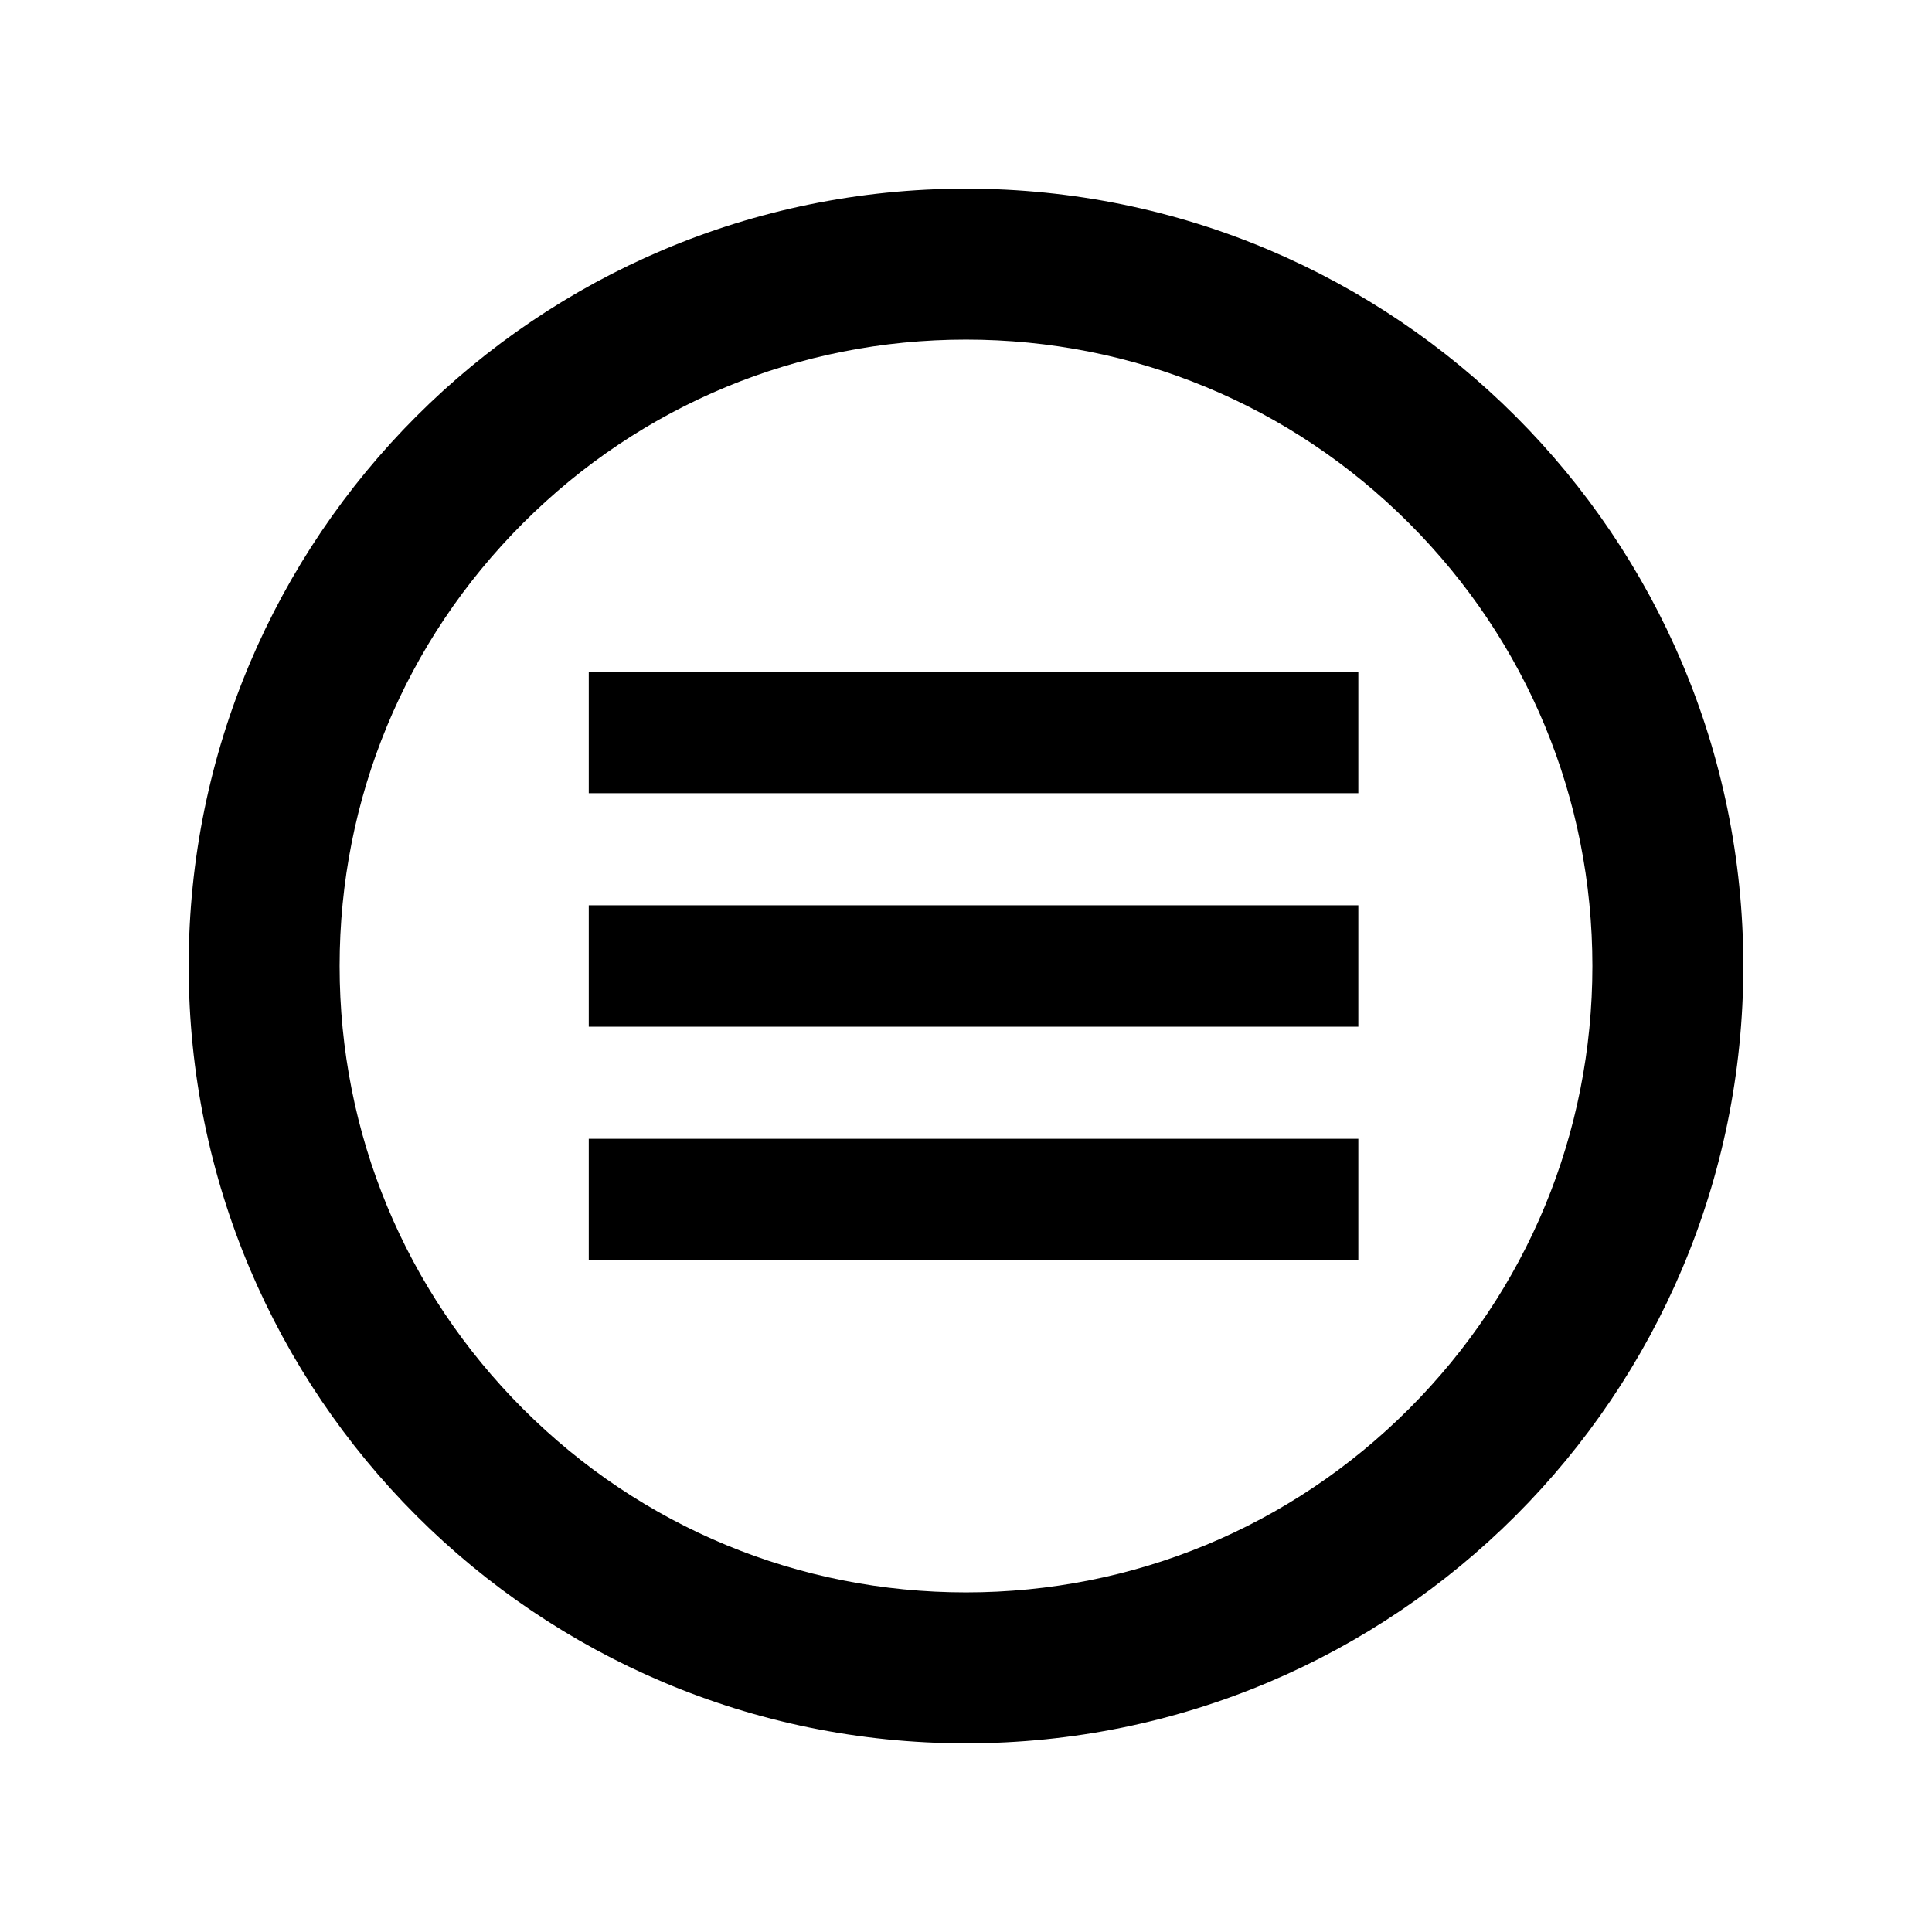
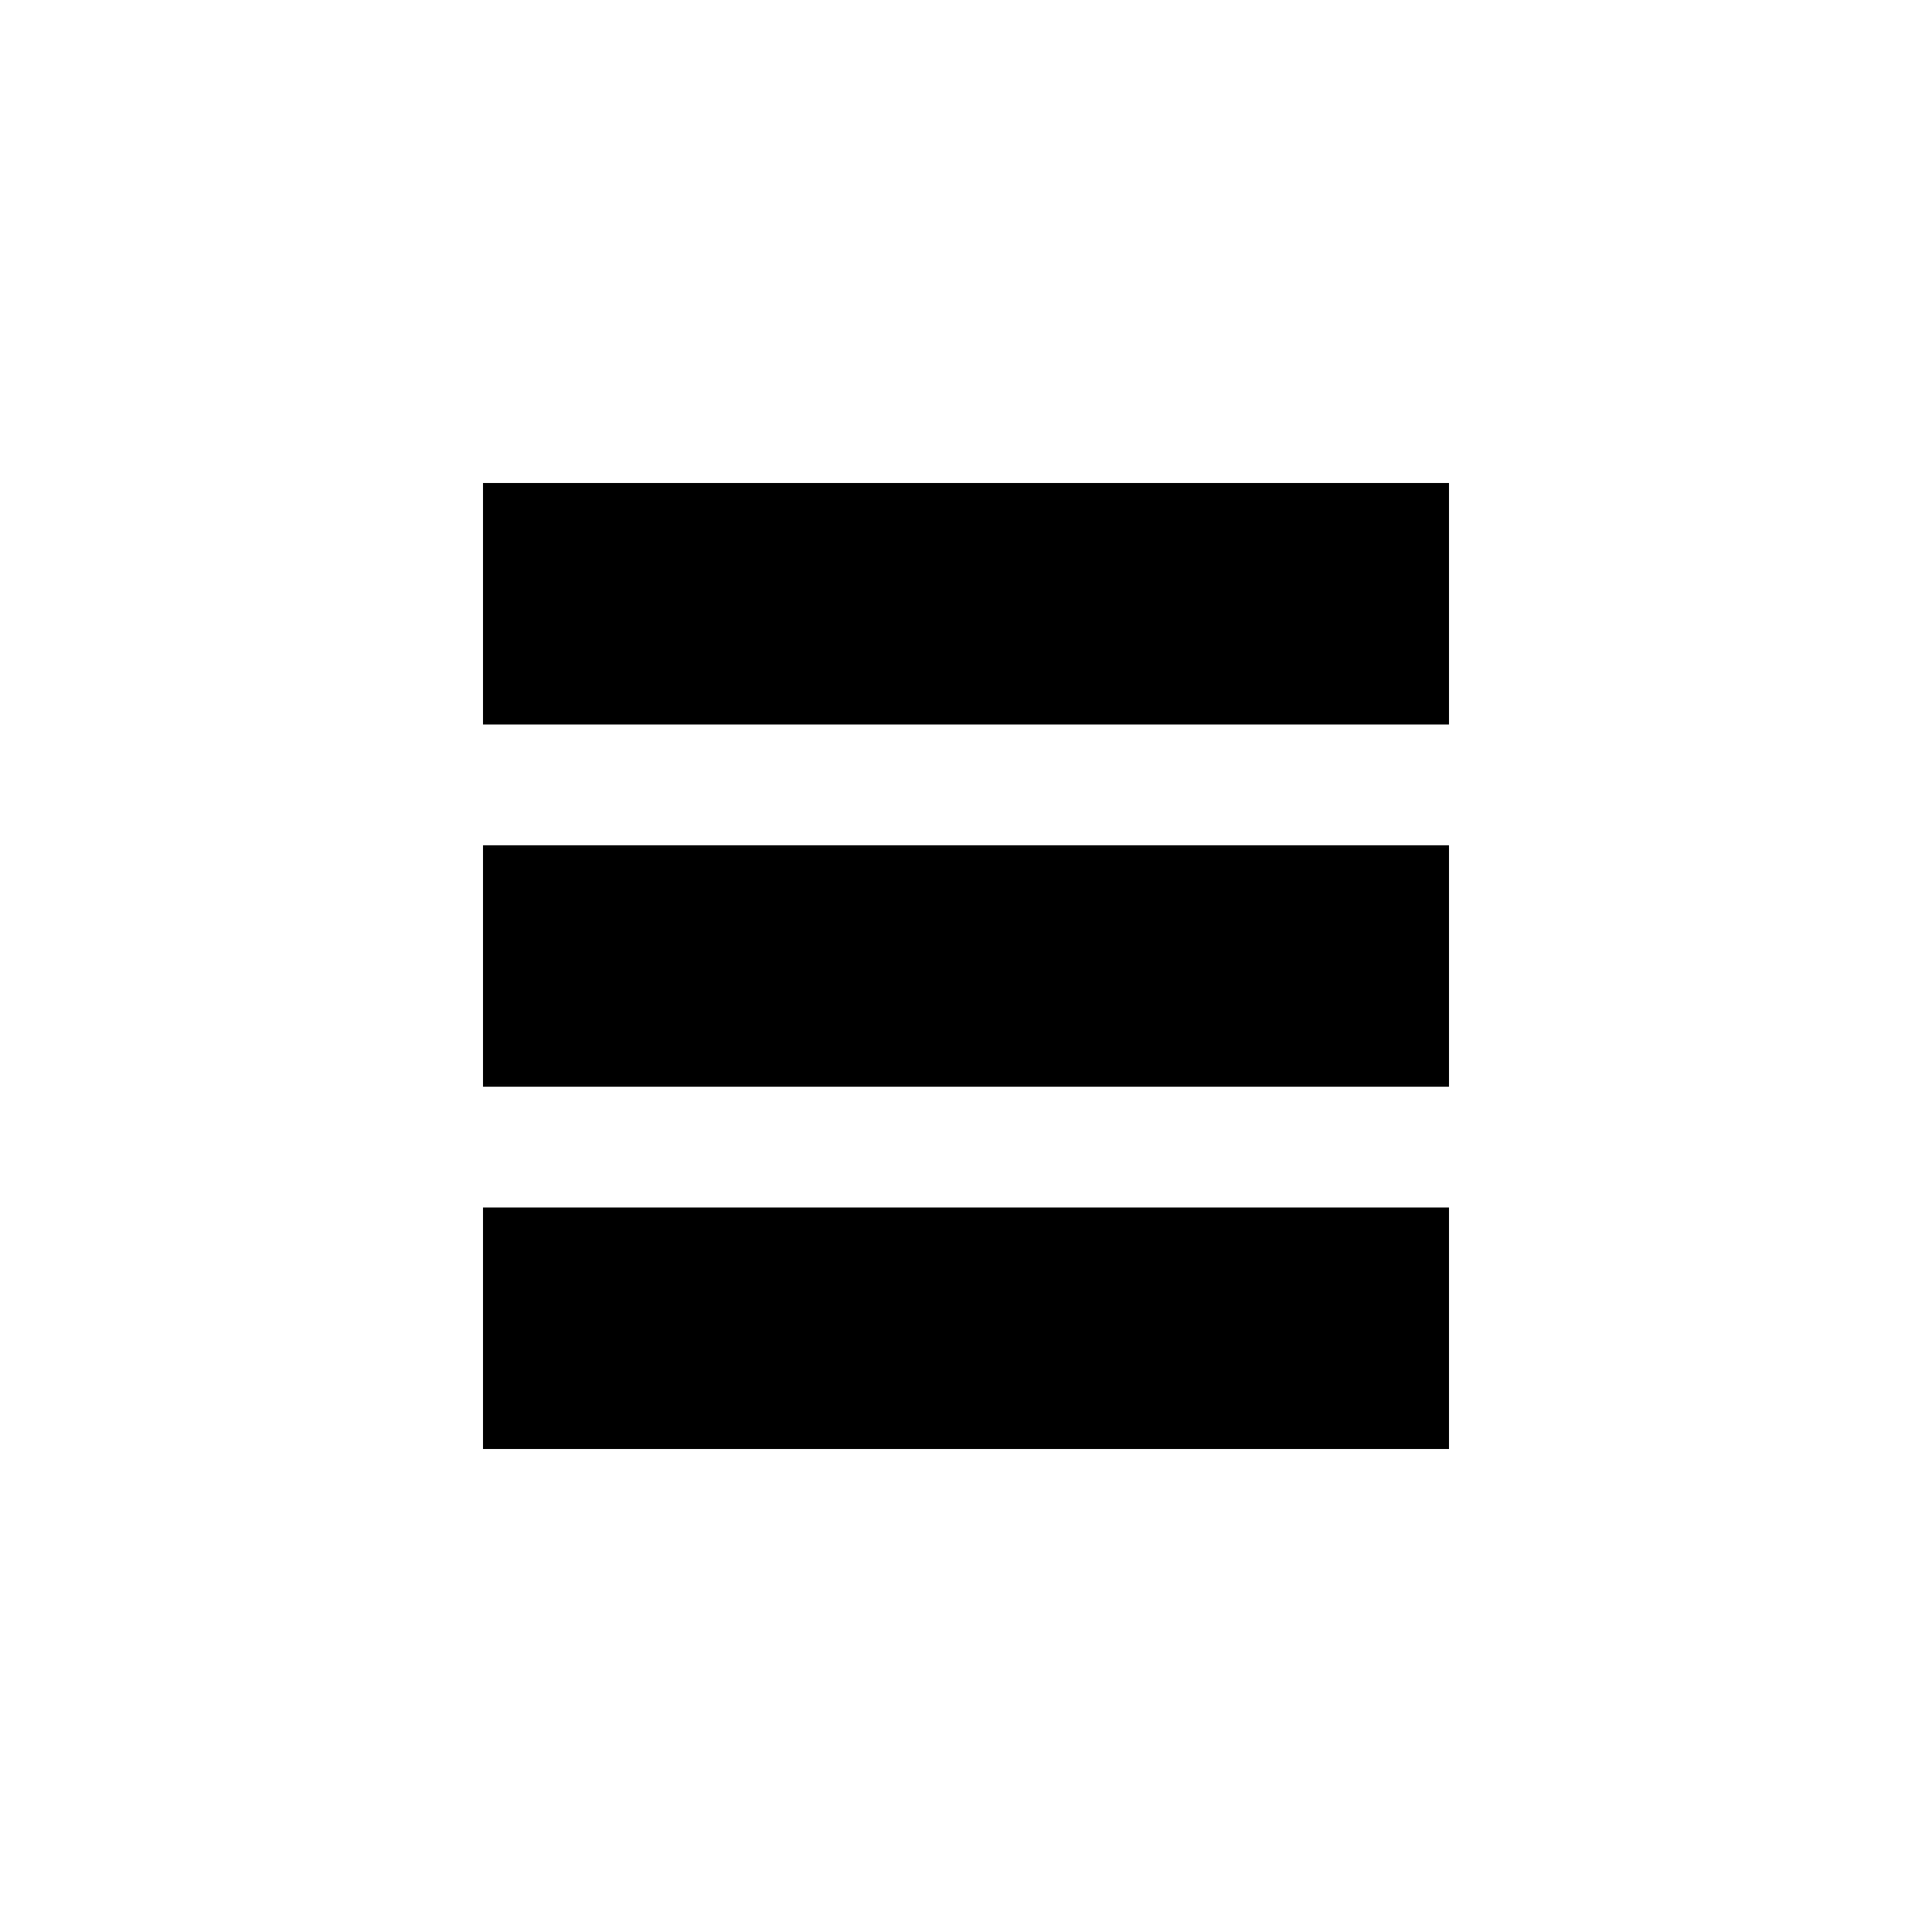
- <svg xmlns="http://www.w3.org/2000/svg" version="1.1" x="0px" y="0px" width="512px" height="512px" viewBox="0 0 512 512" enable-background="new 0 0 512 512" xml:space="preserve">
-   <path id="menu-6-icon" d="M256,90c44.34,0,86.026,17.267,117.38,48.62C404.732,169.974,422,211.66,422,256  s-17.268,86.026-48.62,117.38C342.026,404.733,300.34,422,256,422c-44.34,0-86.026-17.267-117.38-48.62  C107.267,342.026,90,300.34,90,256s17.267-86.026,48.62-117.38C169.974,107.267,211.66,90,256,90z M256,50  C142.229,50,50,142.229,50,256s92.229,206,206,206s206-92.229,206-206S369.771,50,256,50z M359.97,210.212H156.03v-32.175H359.97  V210.212z M359.97,239.912H156.03v32.175H359.97V239.912z M359.97,301.787H156.03v32.175H359.97V301.787z" />
+ <svg xmlns="http://www.w3.org/2000/svg" version="1.1" width="32" height="32" viewBox="0 0 32 32">
+   <g id="icomoon-ignore">
+     <line stroke-width="1" x1="" y1="" x2="" y2="" stroke="#449FDB" opacity="" />
+   </g>
+   <path d="M8 8v4h16v-4h-16zM8 18h16v-4h-16v4zM8 24h16v-4h-16v4z" fill="#000000" />
</svg>
